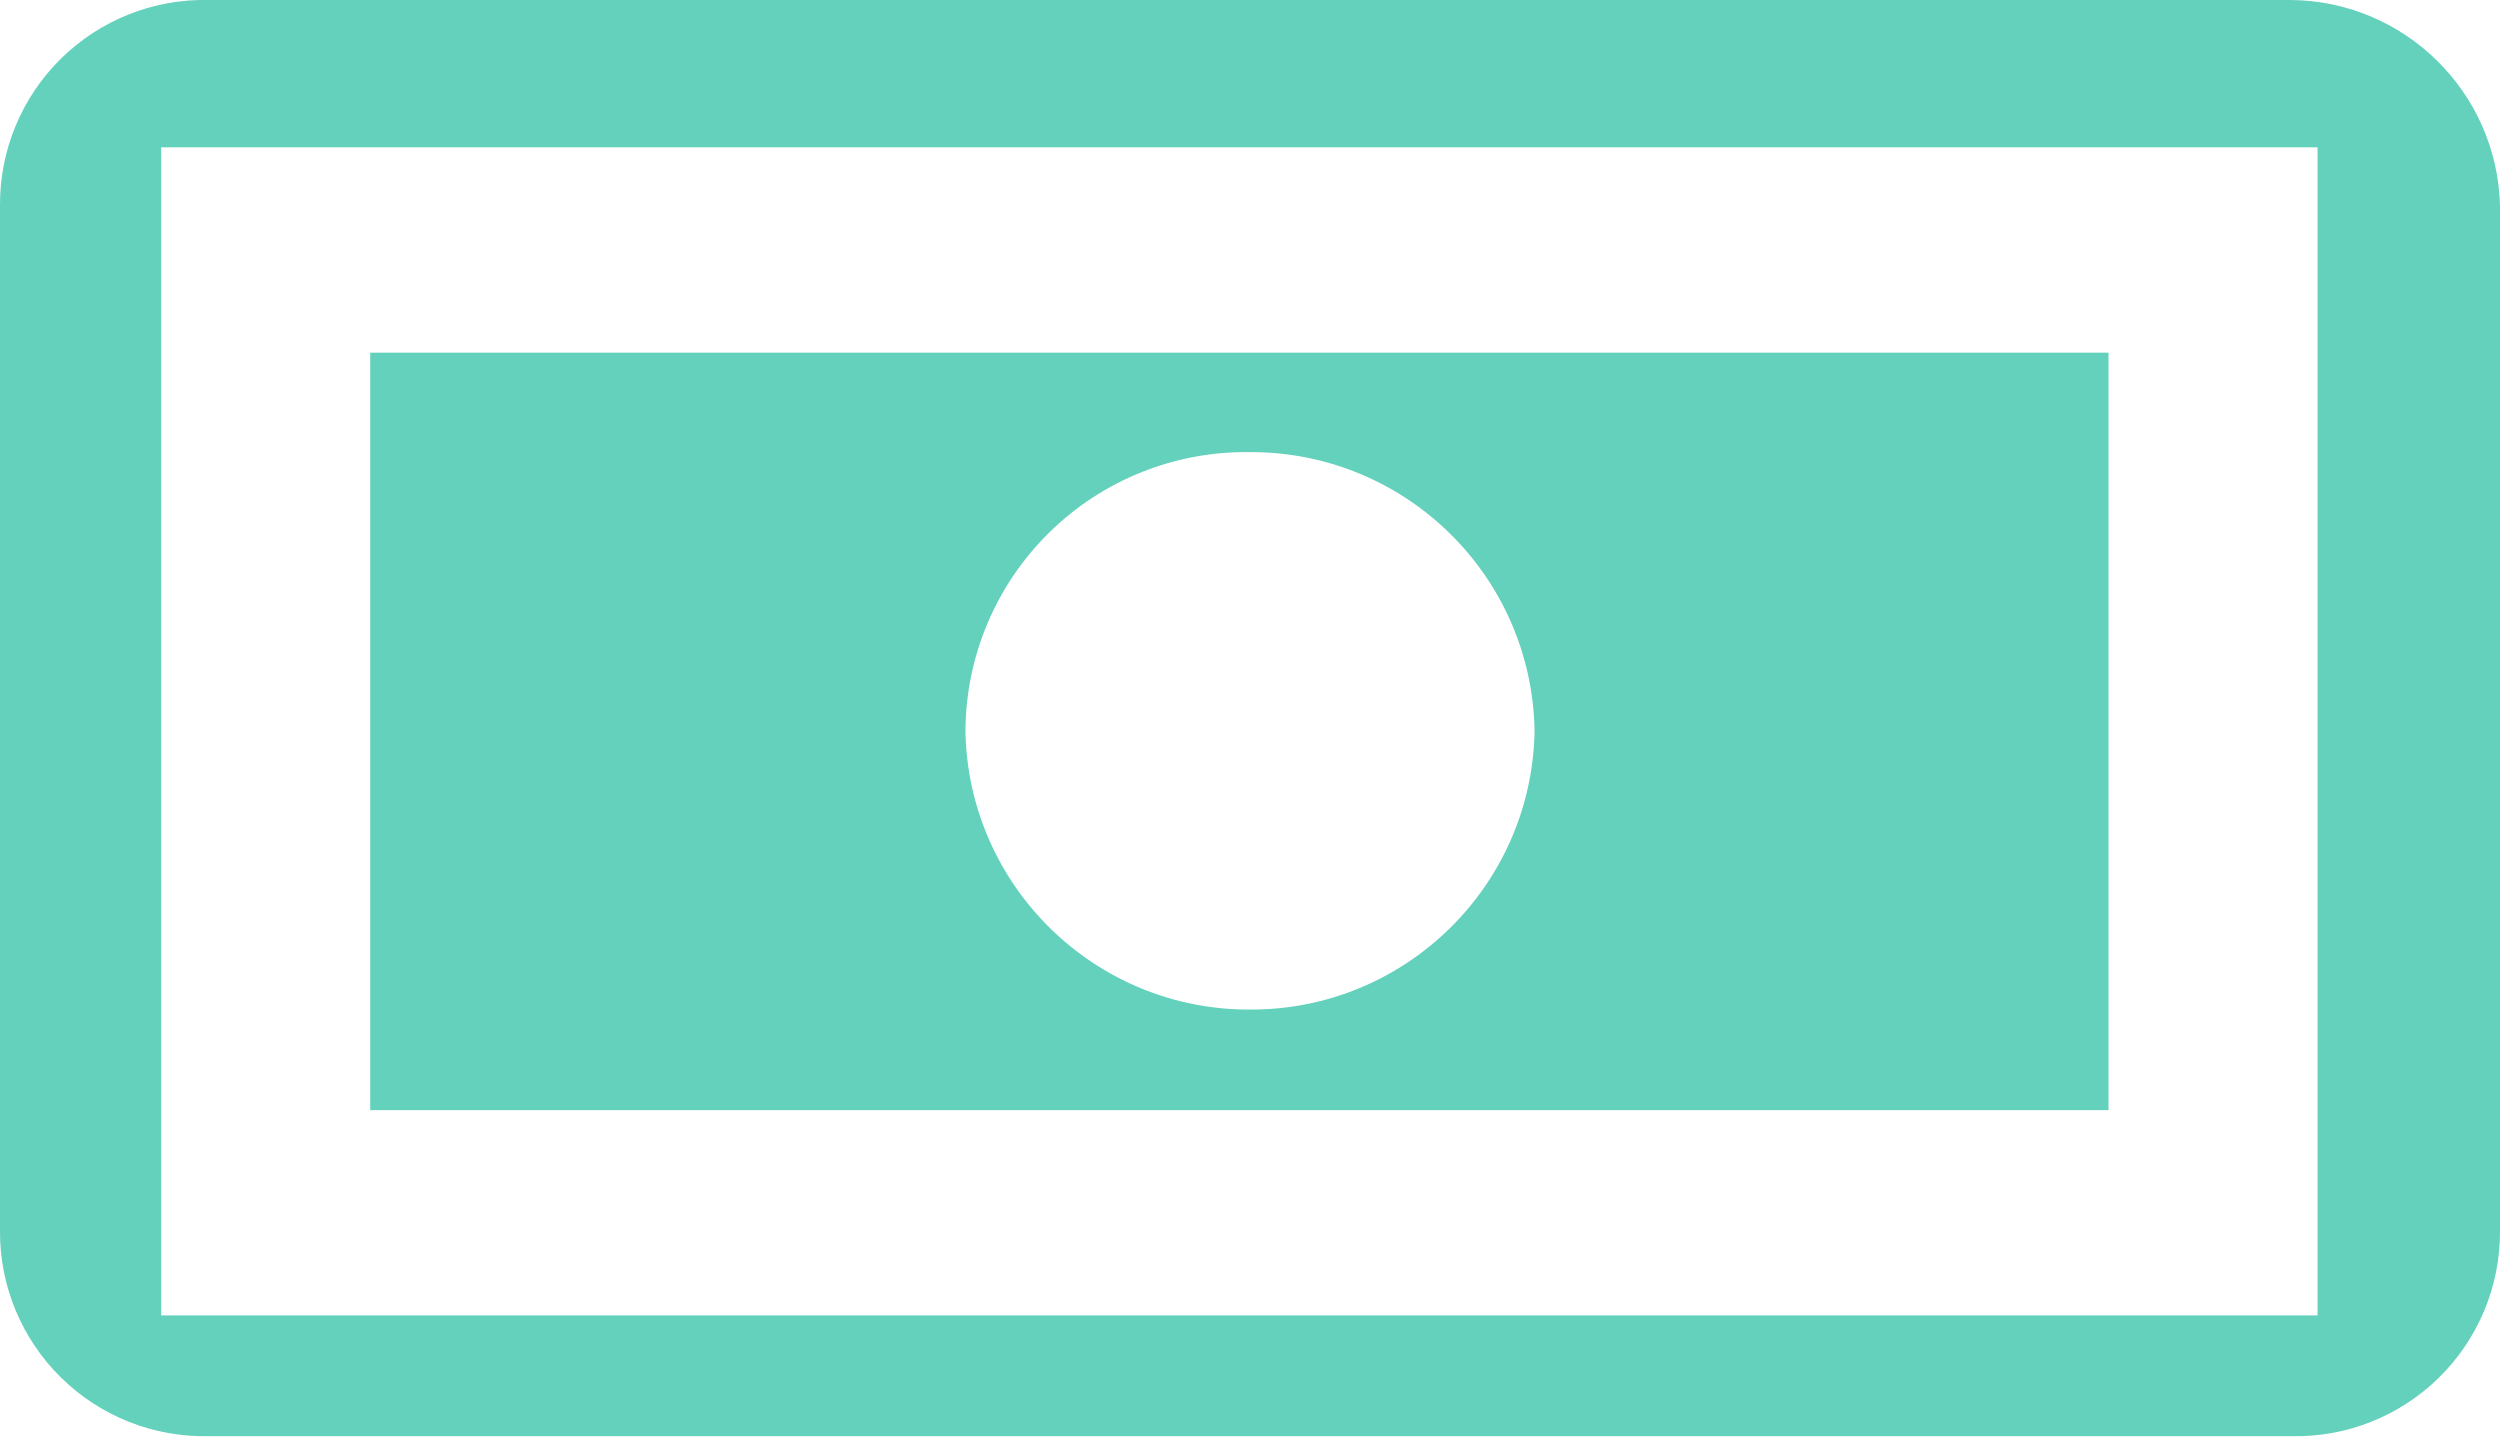
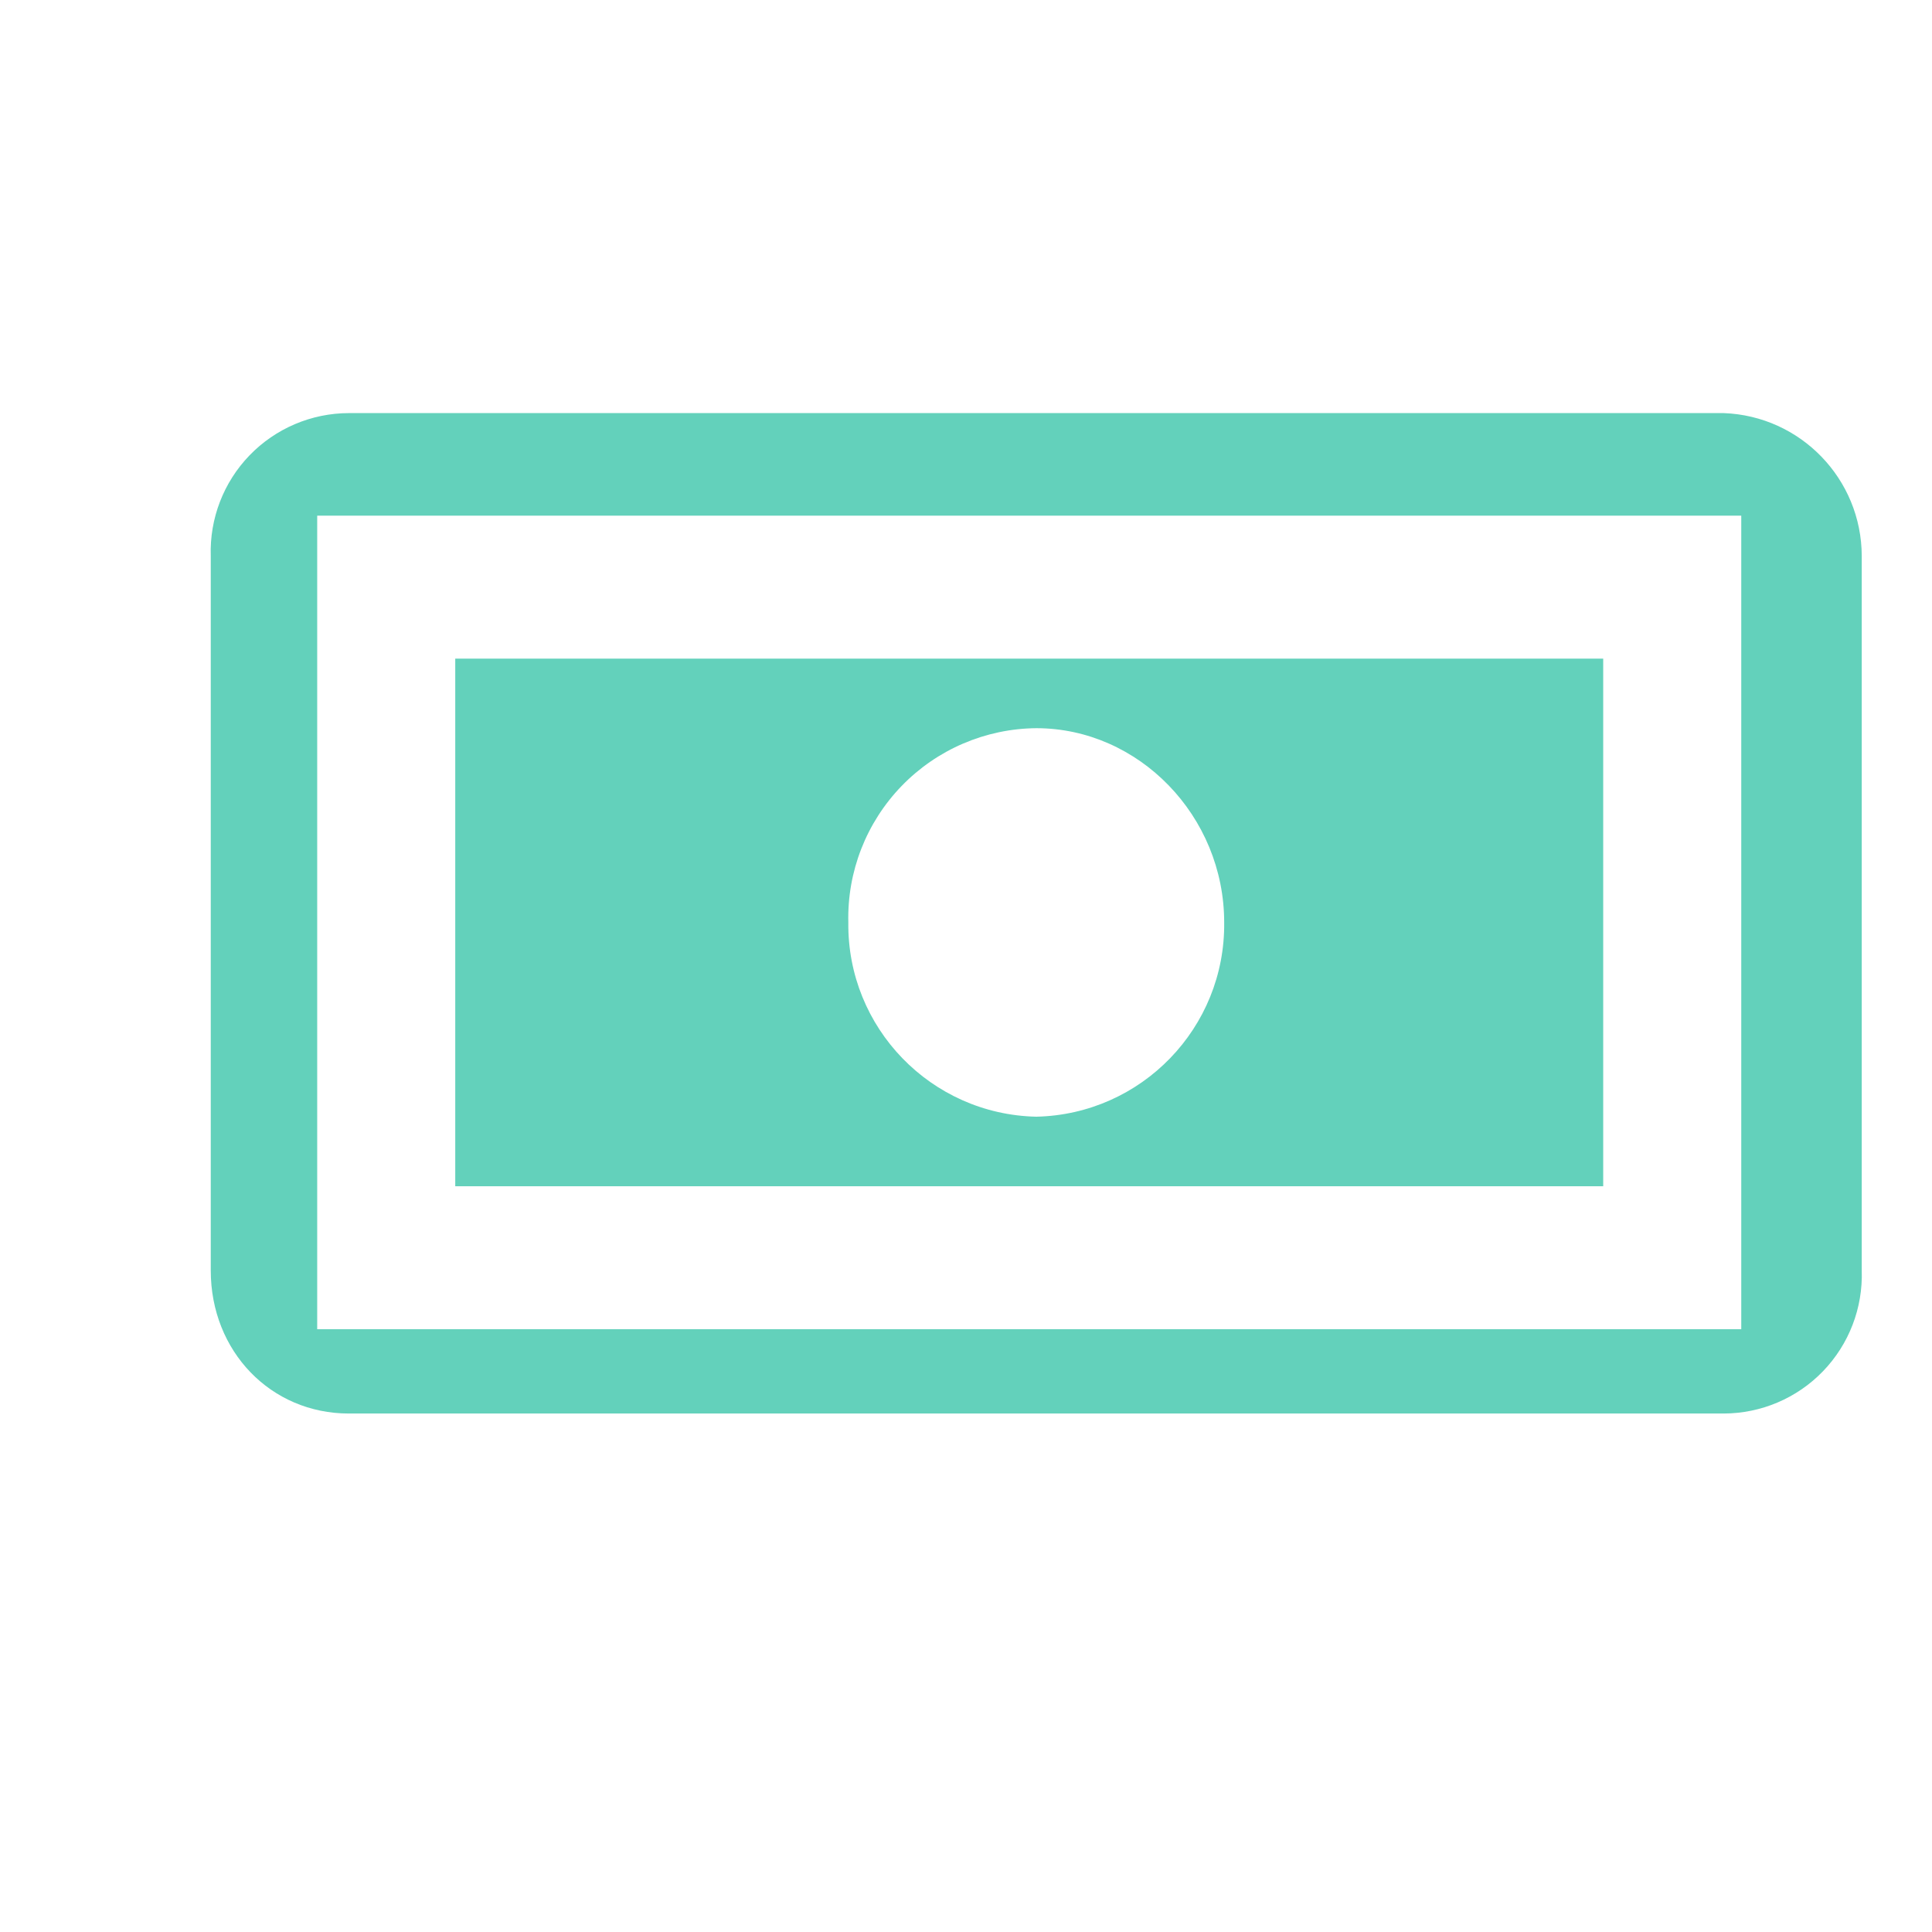
- <svg xmlns="http://www.w3.org/2000/svg" width="47" height="27" fill="none" viewBox="0 0 47 27">
-   <path fill="#63D1BB" d="M43.07 0H3.93A3.84 3.84 0 0 0 0 3.86v19.28A3.84 3.84 0 0 0 3.93 27h39.14A3.84 3.84 0 0 0 47 23.14V3.86A3.97 3.97 0 0 0 43.07 0ZM3.03 24.73V2.77h40.54v21.96H3.03Z" />
-   <path fill="#63D1BB" d="M6.96 20.87h32.68V6.63H6.96v14.24ZM23.5 8.5a5.33 5.33 0 0 1 5.35 5.24 5.33 5.33 0 0 1-5.35 5.24 5.33 5.33 0 0 1-5.35-5.24A5.27 5.27 0 0 1 23.5 8.5Z" />
+ <svg xmlns="http://www.w3.org/2000/svg" fill="none" viewBox="0 0 55 55">
+   <path fill="#63D1BB" d="M49.07 11.76H9.93A3.94 3.94 0 0 0 6 15.83v20.34c0 2.3 1.71 4.07 3.93 4.07h39.14A3.94 3.94 0 0 0 53 36.17V15.83a4.08 4.08 0 0 0-3.93-4.07ZM9.03 37.84V14.68h40.54v23.16H9.03Z" />
+   <path fill="#63D1BB" d="M12.96 33.77h32.68V18.75H12.96v15.02ZM29.5 20.73c2.92 0 5.35 2.5 5.35 5.53a5.47 5.47 0 0 1-5.35 5.53 5.47 5.47 0 0 1-5.35-5.53 5.4 5.4 0 0 1 5.35-5.53Z" />
</svg>
